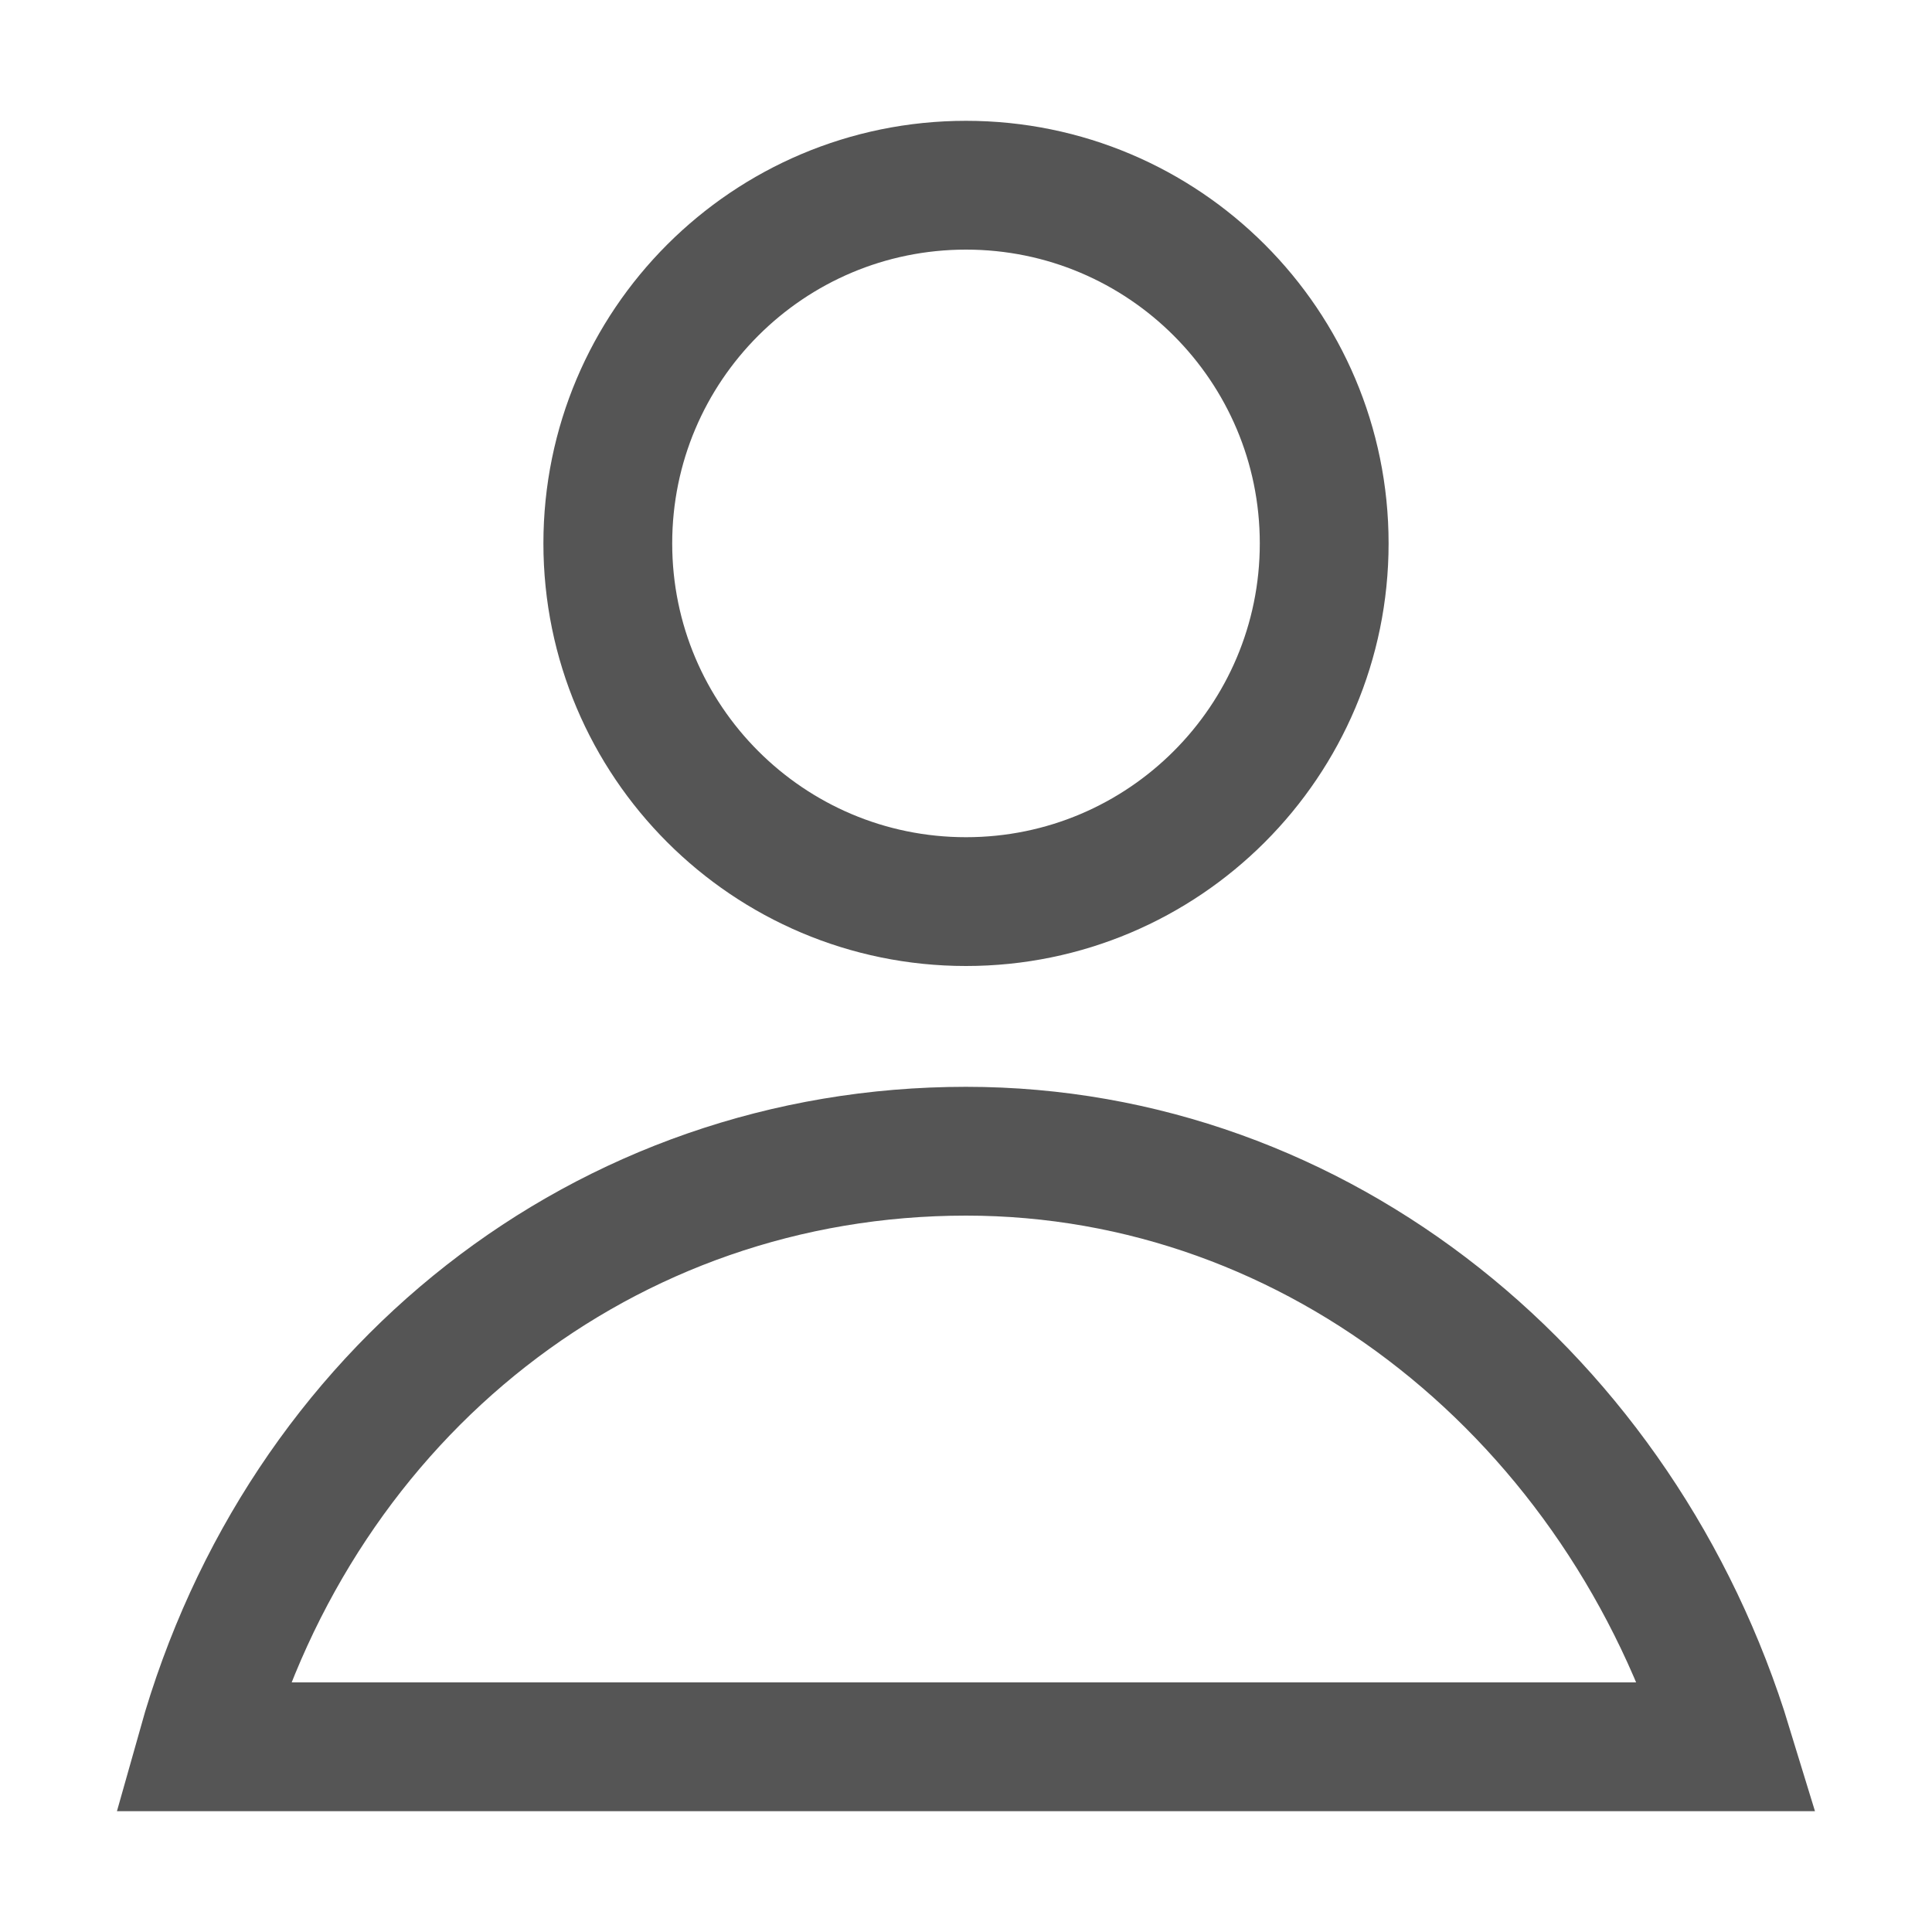
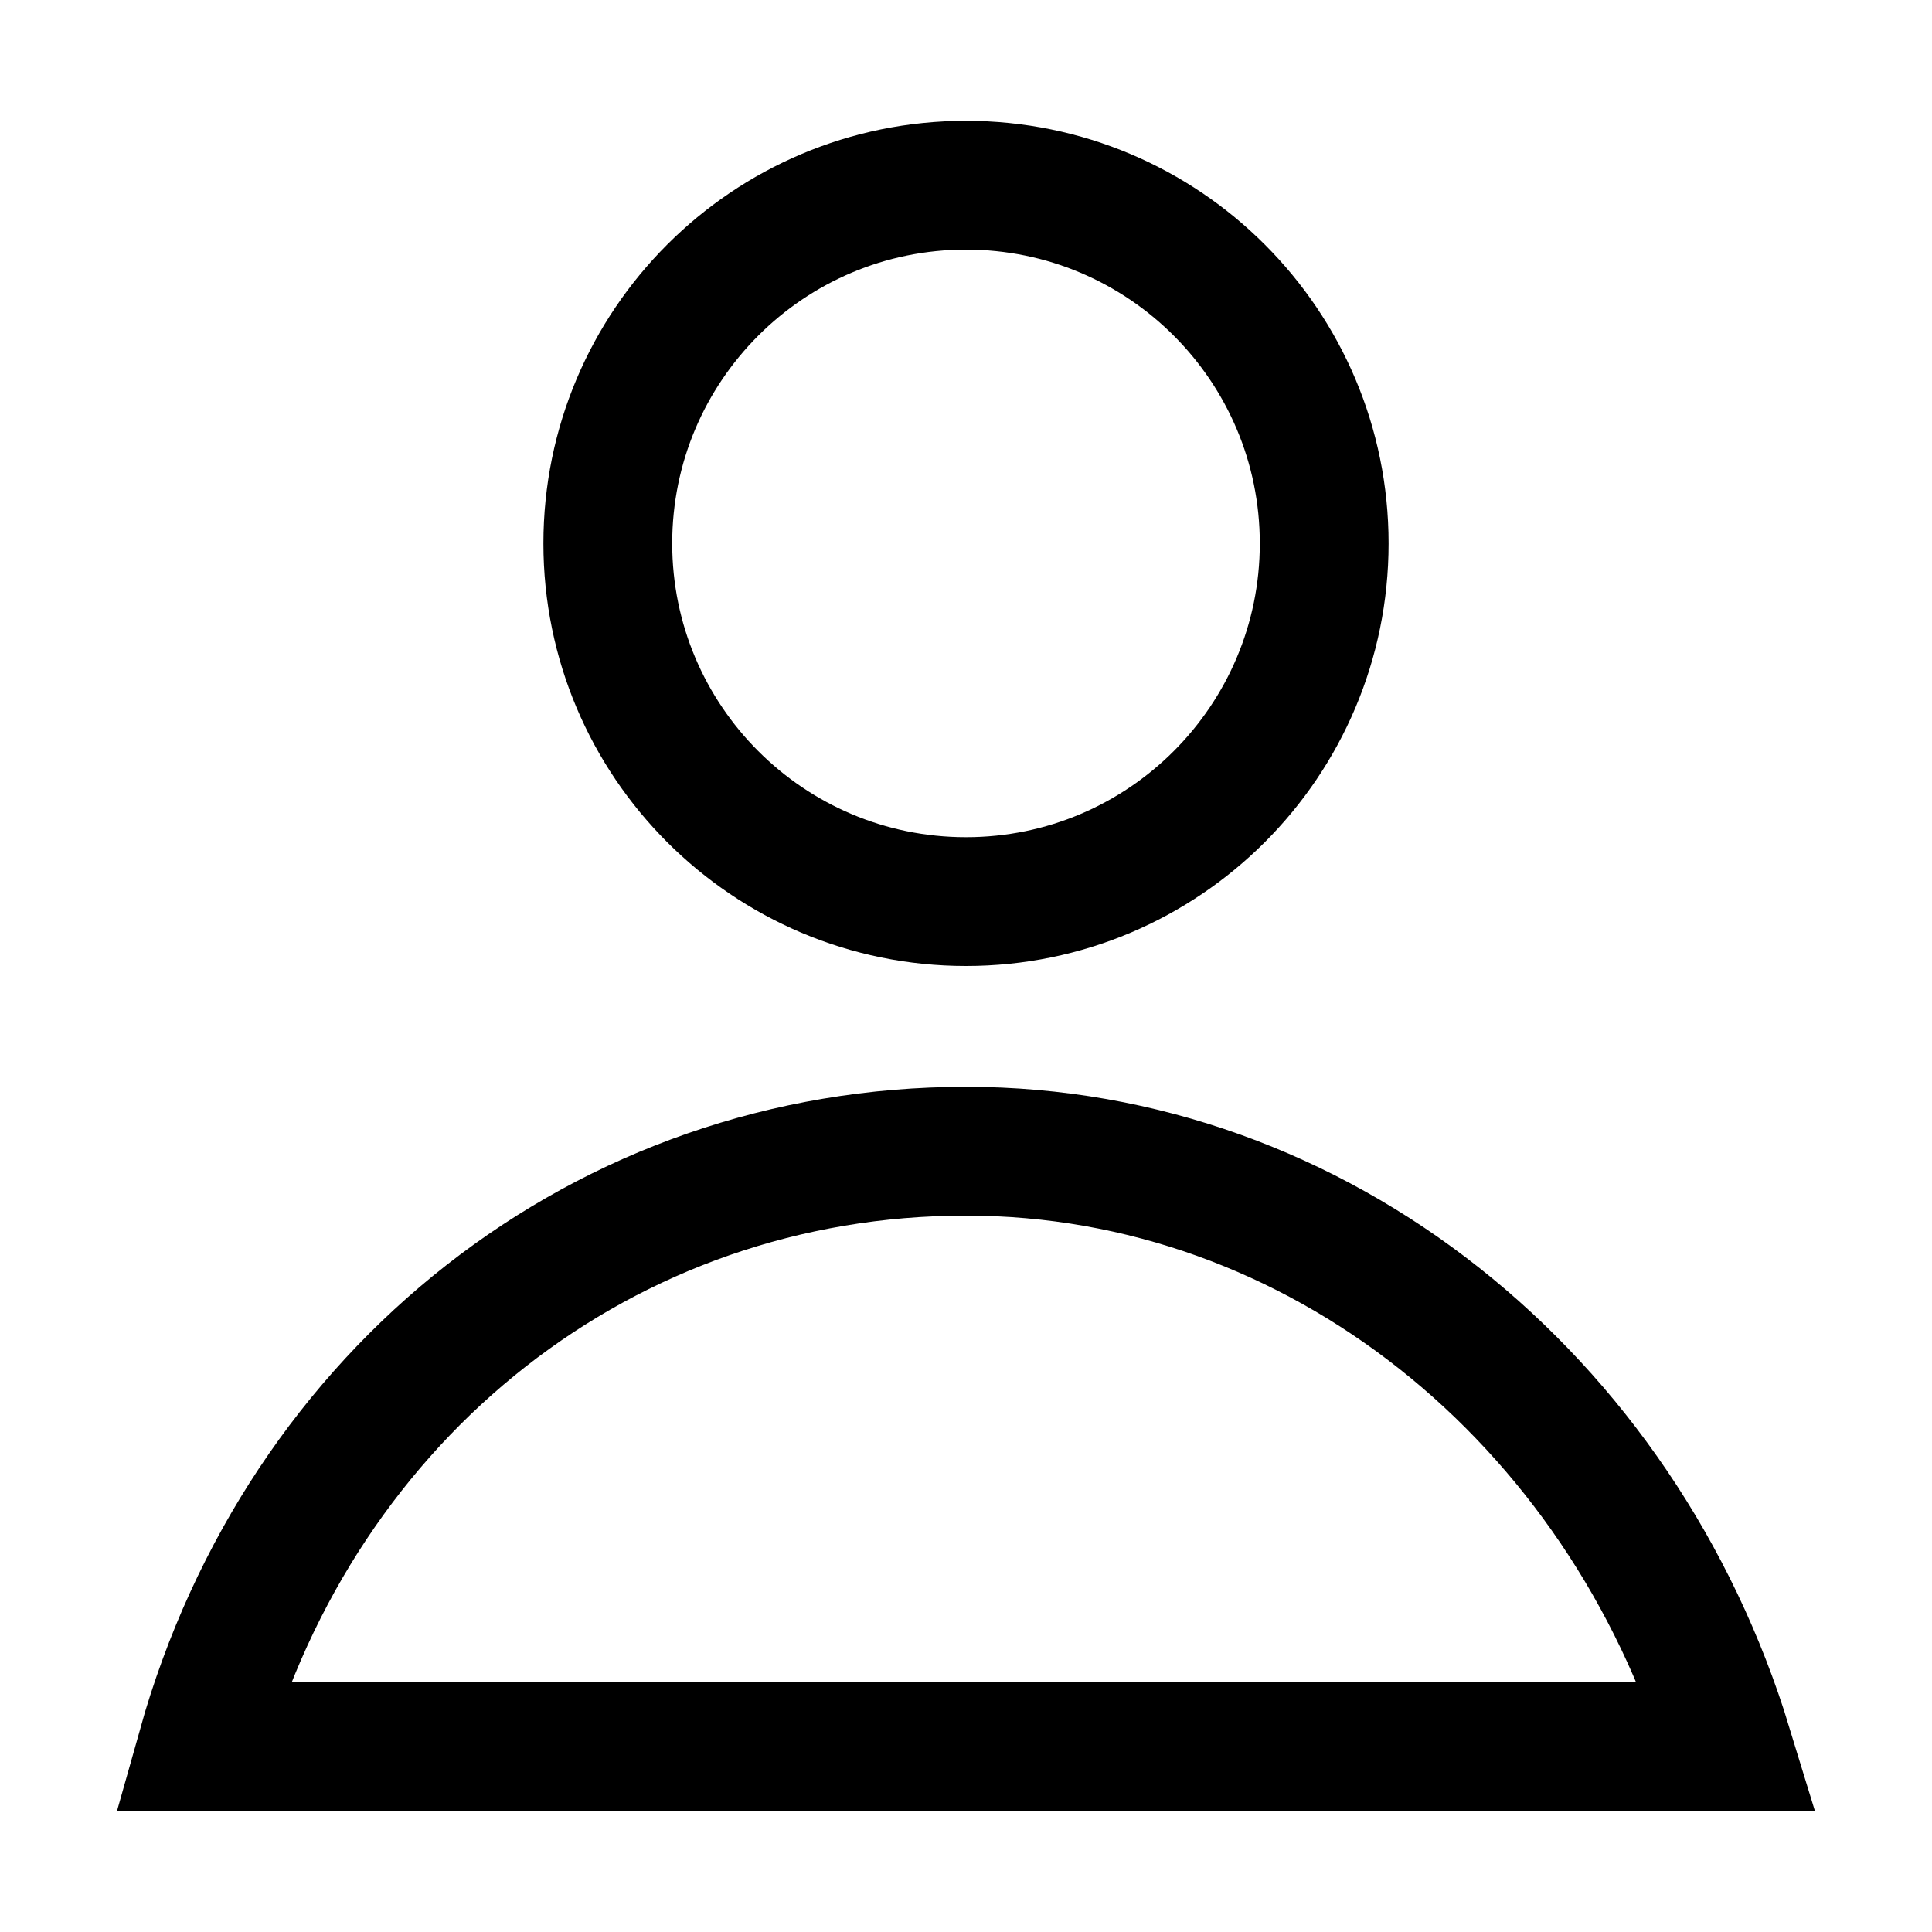
<svg xmlns="http://www.w3.org/2000/svg" width="15" height="15" viewBox="0 0 15 15" fill="none">
-   <path d="M7.5 8.938C10.236 8.938 12.59 10.856 13.416 13.562H1.568C2.344 10.803 4.7 8.938 7.5 8.938Z" stroke="#555555" stroke-linecap="round" />
-   <path d="M7.5 1.438C9.036 1.438 10.281 2.683 10.281 4.219C10.281 5.754 9.036 7 7.5 7C5.964 7 4.719 5.754 4.719 4.219C4.719 2.683 5.964 1.438 7.5 1.438Z" stroke="#555555" stroke-linecap="round" />
+   <path d="M7.5 8.938C10.236 8.938 12.59 10.856 13.416 13.562H1.568C2.344 10.803 4.7 8.938 7.5 8.938Z" stroke="currentColor" stroke-linecap="round" />
+   <path d="M7.5 1.438C9.036 1.438 10.281 2.683 10.281 4.219C10.281 5.754 9.036 7 7.5 7C5.964 7 4.719 5.754 4.719 4.219C4.719 2.683 5.964 1.438 7.5 1.438Z" stroke="currentColor" stroke-linecap="round" />
</svg>
